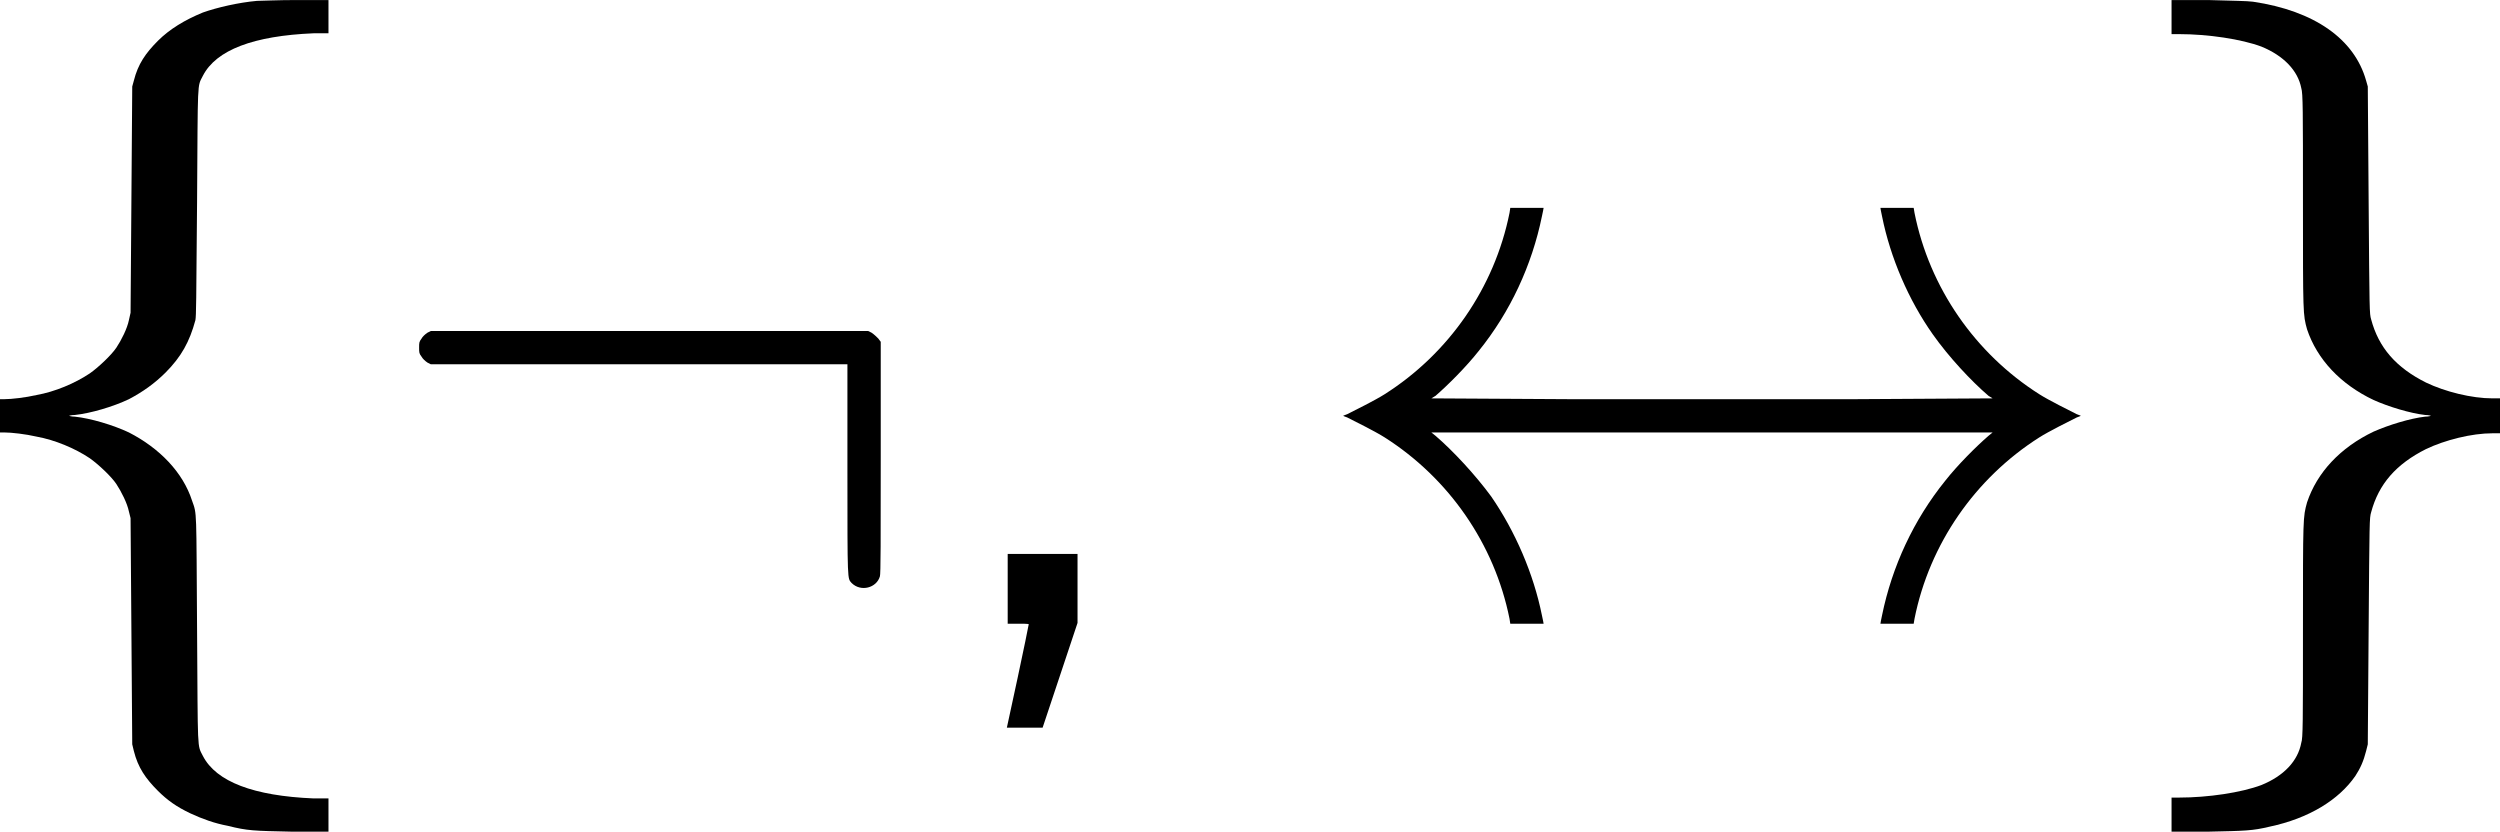
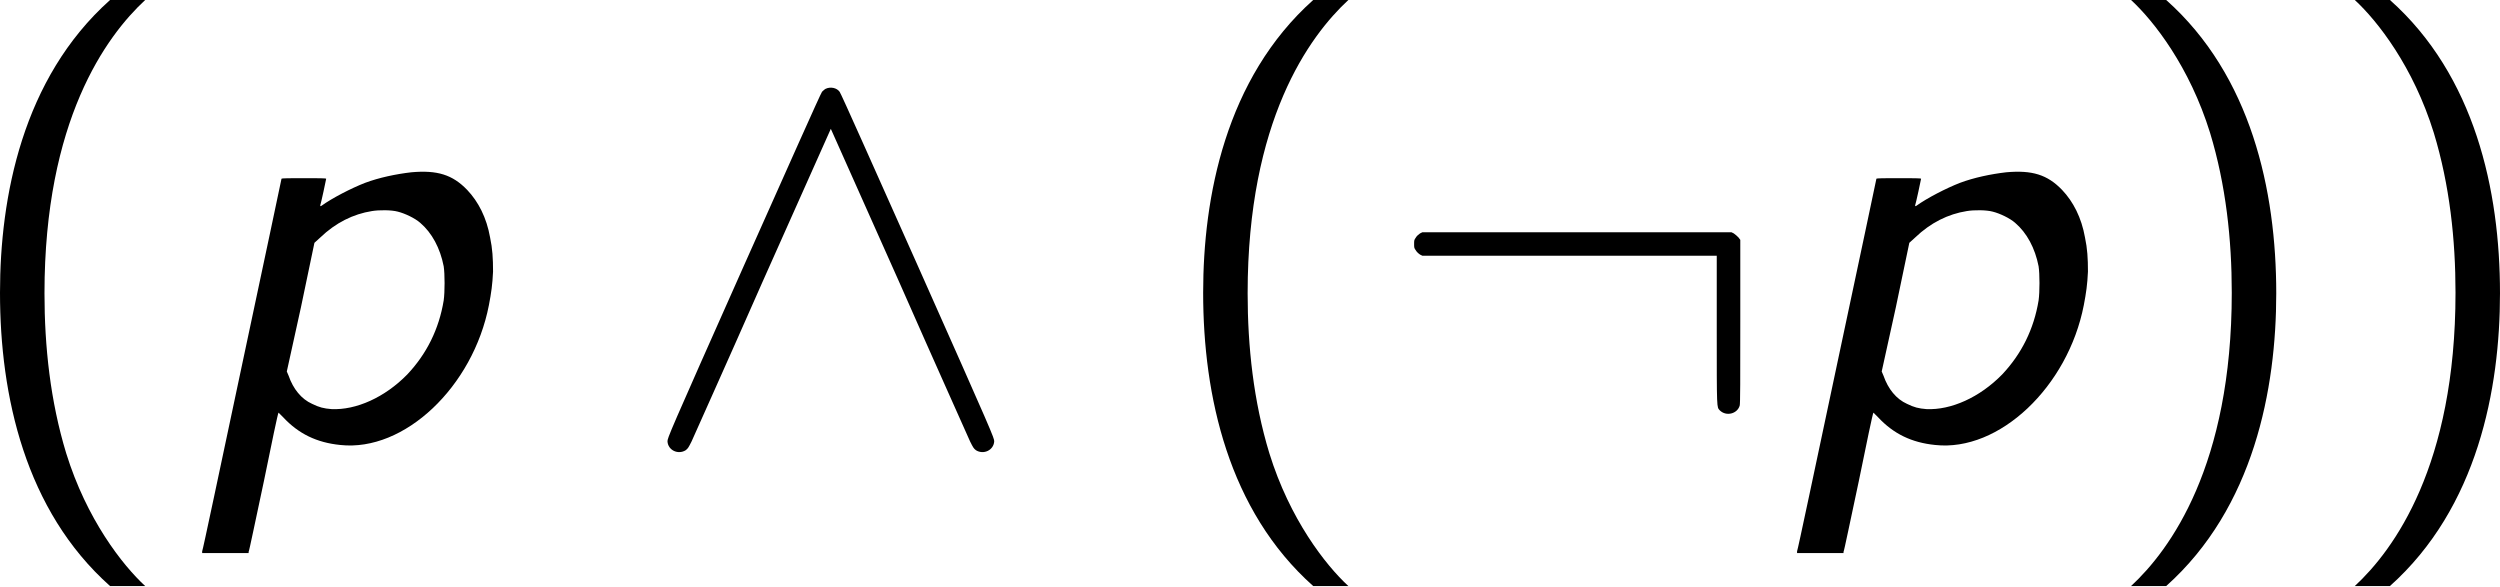
- <svg xmlns="http://www.w3.org/2000/svg" xmlns:xlink="http://www.w3.org/1999/xlink" version="1.1" width="50.314pt" height="16.737pt" viewBox="141.925 144.706 50.314 16.737">
+ <svg xmlns="http://www.w3.org/2000/svg" xmlns:xlink="http://www.w3.org/1999/xlink" version="1.1" width="71.207pt" height="16.691pt" viewBox="164.521 316.309 71.207 16.691">
  <defs>
-     <path id="g22-59" d="M1.16-.502V0H1.315C1.47 0 1.47 0 1.459 .024C1.459 .036 1.387 .383 1.303 .777L1.148 1.494H1.399H1.662L1.913 .741L2.164-.012V-.502V-1.004H1.662H1.16V-.502Z" />
-     <path id="g19-36" d="M3.061-5.906C2.845-4.83 2.188-3.885 1.267-3.3C1.136-3.216 .825-3.061 .729-3.013C.693-3.001 .669-2.989 .669-2.989S.693-2.977 .729-2.965C.825-2.917 1.136-2.762 1.267-2.678C2.188-2.092 2.845-1.148 3.061-.072L3.072 0H3.312H3.551C3.551-.012 3.539-.06 3.527-.12C3.407-.717 3.144-1.327 2.798-1.829C2.57-2.14 2.248-2.487 1.997-2.702L1.937-2.75H3.957H7.998H10.006L9.947-2.702C9.767-2.546 9.504-2.283 9.325-2.056C8.871-1.494 8.56-.825 8.416-.12C8.404-.06 8.393-.012 8.393 0H8.632H8.871L8.883-.072C9.098-1.148 9.755-2.092 10.676-2.678C10.807-2.762 11.118-2.917 11.214-2.965C11.25-2.977 11.274-2.989 11.274-2.989S11.25-3.001 11.214-3.013C11.118-3.061 10.807-3.216 10.676-3.3C9.755-3.885 9.098-4.83 8.883-5.906L8.871-5.978H8.632H8.393C8.393-5.966 8.404-5.918 8.416-5.858C8.536-5.26 8.799-4.651 9.146-4.16C9.373-3.838 9.696-3.491 9.947-3.276L10.006-3.24L7.998-3.228H3.957L1.937-3.24L1.997-3.276C2.176-3.431 2.439-3.694 2.618-3.921C3.072-4.483 3.383-5.153 3.527-5.858C3.539-5.918 3.551-5.966 3.551-5.978H3.312H3.072L3.061-5.906Z" />
    <path id="g19-58" d="M.789-4.184C.753-4.16 .717-4.125 .705-4.101C.669-4.053 .669-4.041 .669-3.969S.669-3.885 .705-3.838C.717-3.814 .753-3.778 .789-3.754L.837-3.73H3.838H6.826V-2.212C6.826-.574 6.826-.658 6.886-.586C7.018-.454 7.245-.514 7.293-.681C7.305-.705 7.305-1.231 7.305-2.391V-4.053L7.269-4.101C7.245-4.125 7.209-4.16 7.173-4.184L7.125-4.208H3.981H.837L.789-4.184Z" />
-     <path id="g19-102" d="M4.316-8.954C4.053-8.931 3.742-8.859 3.539-8.787C3.276-8.679 3.061-8.548 2.893-8.381C2.714-8.201 2.606-8.046 2.546-7.807L2.523-7.723L2.511-6.097L2.499-4.471L2.475-4.364C2.451-4.244 2.367-4.077 2.295-3.969S2.032-3.682 1.913-3.599C1.698-3.455 1.411-3.335 1.148-3.288C.992-3.252 .789-3.228 .681-3.228H.622V-2.989V-2.75H.681C.789-2.75 .992-2.726 1.148-2.69C1.411-2.642 1.698-2.523 1.913-2.379C2.032-2.295 2.224-2.116 2.295-2.008S2.451-1.733 2.475-1.614L2.499-1.518L2.511 .108L2.523 1.733L2.546 1.829C2.606 2.068 2.714 2.224 2.893 2.403C3.025 2.534 3.156 2.63 3.359 2.726C3.539 2.809 3.706 2.869 3.897 2.905C4.184 2.977 4.268 2.977 4.818 2.989H5.344V2.75V2.511H5.129C4.268 2.475 3.73 2.271 3.539 1.901C3.455 1.733 3.467 1.877 3.455 .084C3.443-1.674 3.455-1.566 3.383-1.769C3.252-2.176 2.917-2.523 2.475-2.75C2.248-2.857 1.925-2.953 1.698-2.977C1.65-2.977 1.614-2.989 1.614-2.989S1.65-3.001 1.698-3.001C1.925-3.025 2.248-3.12 2.475-3.228C2.678-3.335 2.845-3.455 3.001-3.61C3.228-3.838 3.347-4.053 3.431-4.364C3.443-4.435 3.443-4.603 3.455-6.061C3.467-7.855 3.455-7.711 3.539-7.878C3.73-8.249 4.268-8.452 5.129-8.488H5.344V-8.727V-8.966H4.878C4.627-8.966 4.364-8.954 4.316-8.954Z" />
-     <path id="g19-103" d="M.622-8.727V-8.476H.729C1.148-8.476 1.626-8.404 1.913-8.297C2.236-8.165 2.439-7.95 2.487-7.699C2.511-7.627 2.511-7.376 2.511-6.085C2.511-4.435 2.511-4.447 2.57-4.232C2.714-3.802 3.049-3.443 3.527-3.216C3.742-3.12 4.053-3.025 4.268-3.001C4.316-3.001 4.352-2.989 4.352-2.989S4.316-2.977 4.268-2.977C4.053-2.953 3.742-2.857 3.527-2.762C3.049-2.534 2.714-2.176 2.57-1.745C2.511-1.53 2.511-1.542 2.511 .108C2.511 1.399 2.511 1.65 2.487 1.71C2.439 1.973 2.236 2.188 1.913 2.319C1.626 2.427 1.148 2.499 .729 2.499H.622V2.75V2.989H1.148C1.686 2.977 1.781 2.977 2.032 2.917C2.594 2.798 3.025 2.534 3.264 2.188C3.335 2.08 3.383 1.973 3.419 1.829L3.443 1.733L3.455 .108C3.467-1.506 3.467-1.518 3.491-1.602C3.599-2.008 3.85-2.295 4.28-2.511C4.555-2.642 4.937-2.738 5.236-2.738H5.344V-2.989V-3.24H5.236C4.937-3.24 4.555-3.335 4.28-3.467C3.85-3.682 3.599-3.969 3.491-4.376C3.467-4.459 3.467-4.471 3.455-6.097L3.443-7.723L3.419-7.807C3.252-8.404 2.678-8.811 1.793-8.942C1.698-8.954 1.53-8.954 1.148-8.966H.622V-8.727Z" />
+     <path id="g19-94" d="M3.873-7.125C3.85-7.113 3.814-7.077 3.802-7.066C3.778-7.042 3.072-5.452 2.212-3.527C.669-.06 .658-.024 .658 .048C.669 .227 .873 .323 1.028 .227C1.076 .191 1.088 .167 1.148 .048C1.184-.036 1.841-1.494 2.594-3.204C3.359-4.914 3.981-6.312 3.981-6.312S4.603-4.914 5.368-3.204C6.121-1.494 6.779-.036 6.814 .048C6.874 .167 6.886 .191 6.934 .227C7.089 .323 7.293 .227 7.305 .048C7.305-.024 7.293-.06 5.75-3.527C4.89-5.452 4.184-7.042 4.16-7.066C4.101-7.149 3.969-7.173 3.873-7.125Z" />
+     <path id="g22-112" d="M4.746-5.428C4.435-5.392 4.089-5.32 3.802-5.212C3.527-5.105 3.132-4.902 2.917-4.746C2.893-4.734 2.893-4.734 2.893-4.758C2.905-4.782 3.013-5.284 3.013-5.296S2.845-5.308 2.558-5.308C2.295-5.308 2.104-5.308 2.104-5.296C2.104-5.296 1.745-3.587 1.303-1.518C.861 .562 .502 2.271 .49 2.283V2.319H.956H1.435V2.295C1.447 2.283 1.578 1.638 1.745 .861C1.901 .096 2.032-.538 2.044-.538L2.14-.442C2.451-.108 2.821 .072 3.3 .12C4.603 .263 6.001-1.064 6.324-2.726C6.372-2.977 6.396-3.144 6.408-3.407C6.408-3.682 6.396-3.873 6.348-4.101C6.276-4.507 6.109-4.83 5.882-5.069C5.583-5.38 5.272-5.475 4.746-5.428ZM4.471-4.627C4.615-4.591 4.818-4.495 4.926-4.4C5.165-4.196 5.332-3.885 5.404-3.515C5.428-3.359 5.428-2.989 5.404-2.821C5.308-2.236 5.057-1.733 4.663-1.315C4.208-.849 3.622-.586 3.12-.61C2.965-.622 2.869-.646 2.726-.717C2.511-.813 2.343-1.016 2.248-1.291L2.212-1.375L2.499-2.678L2.774-3.993L2.893-4.101C3.204-4.4 3.563-4.579 3.945-4.639C4.089-4.663 4.34-4.663 4.471-4.627Z" />
+     <path id="g27-40" d="M3.168-8.933C1.382-7.337 .929-4.919 .929-2.978C.929-.881 1.441 1.453 3.168 2.99H3.883C3.418 2.561 2.692 1.632 2.275 .286C1.953-.774 1.834-1.882 1.834-2.966C1.834-6.479 3.085-8.194 3.883-8.933H3.168Z" />
+     <path id="g27-41" d="M1.358 2.99C3.144 1.394 3.597-1.024 3.597-2.966C3.597-5.062 3.085-7.396 1.358-8.933H.643C1.108-8.504 1.834-7.575 2.251-6.229C2.573-5.169 2.692-4.061 2.692-2.978C2.692 .536 1.441 2.251 .643 2.99H1.358Z" />
  </defs>
  <g id="page1" transform="matrix(1.4 0 0 1.4 0 0)">
-     <use x="100.753" y="112.328" xlink:href="#g19-102" />
-     <use x="106.731" y="112.328" xlink:href="#g19-58" />
-     <use x="114.701" y="112.328" xlink:href="#g22-59" />
-     <use x="120.014" y="112.328" xlink:href="#g19-36" />
-     <use x="131.97" y="112.328" xlink:href="#g19-103" />
+     <use x="116.586" y="234.868" xlink:href="#g27-40" />
+     <use x="121.138" y="234.868" xlink:href="#g22-112" />
+     <use x="130.437" y="234.868" xlink:href="#g19-94" />
+     <use x="141.064" y="234.868" xlink:href="#g27-40" />
+     <use x="145.616" y="234.868" xlink:href="#g19-58" />
+     <use x="153.586" y="234.868" xlink:href="#g22-112" />
+     <use x="160.228" y="234.868" xlink:href="#g27-41" />
+     <use x="164.78" y="234.868" xlink:href="#g27-41" />
  </g>
</svg>
